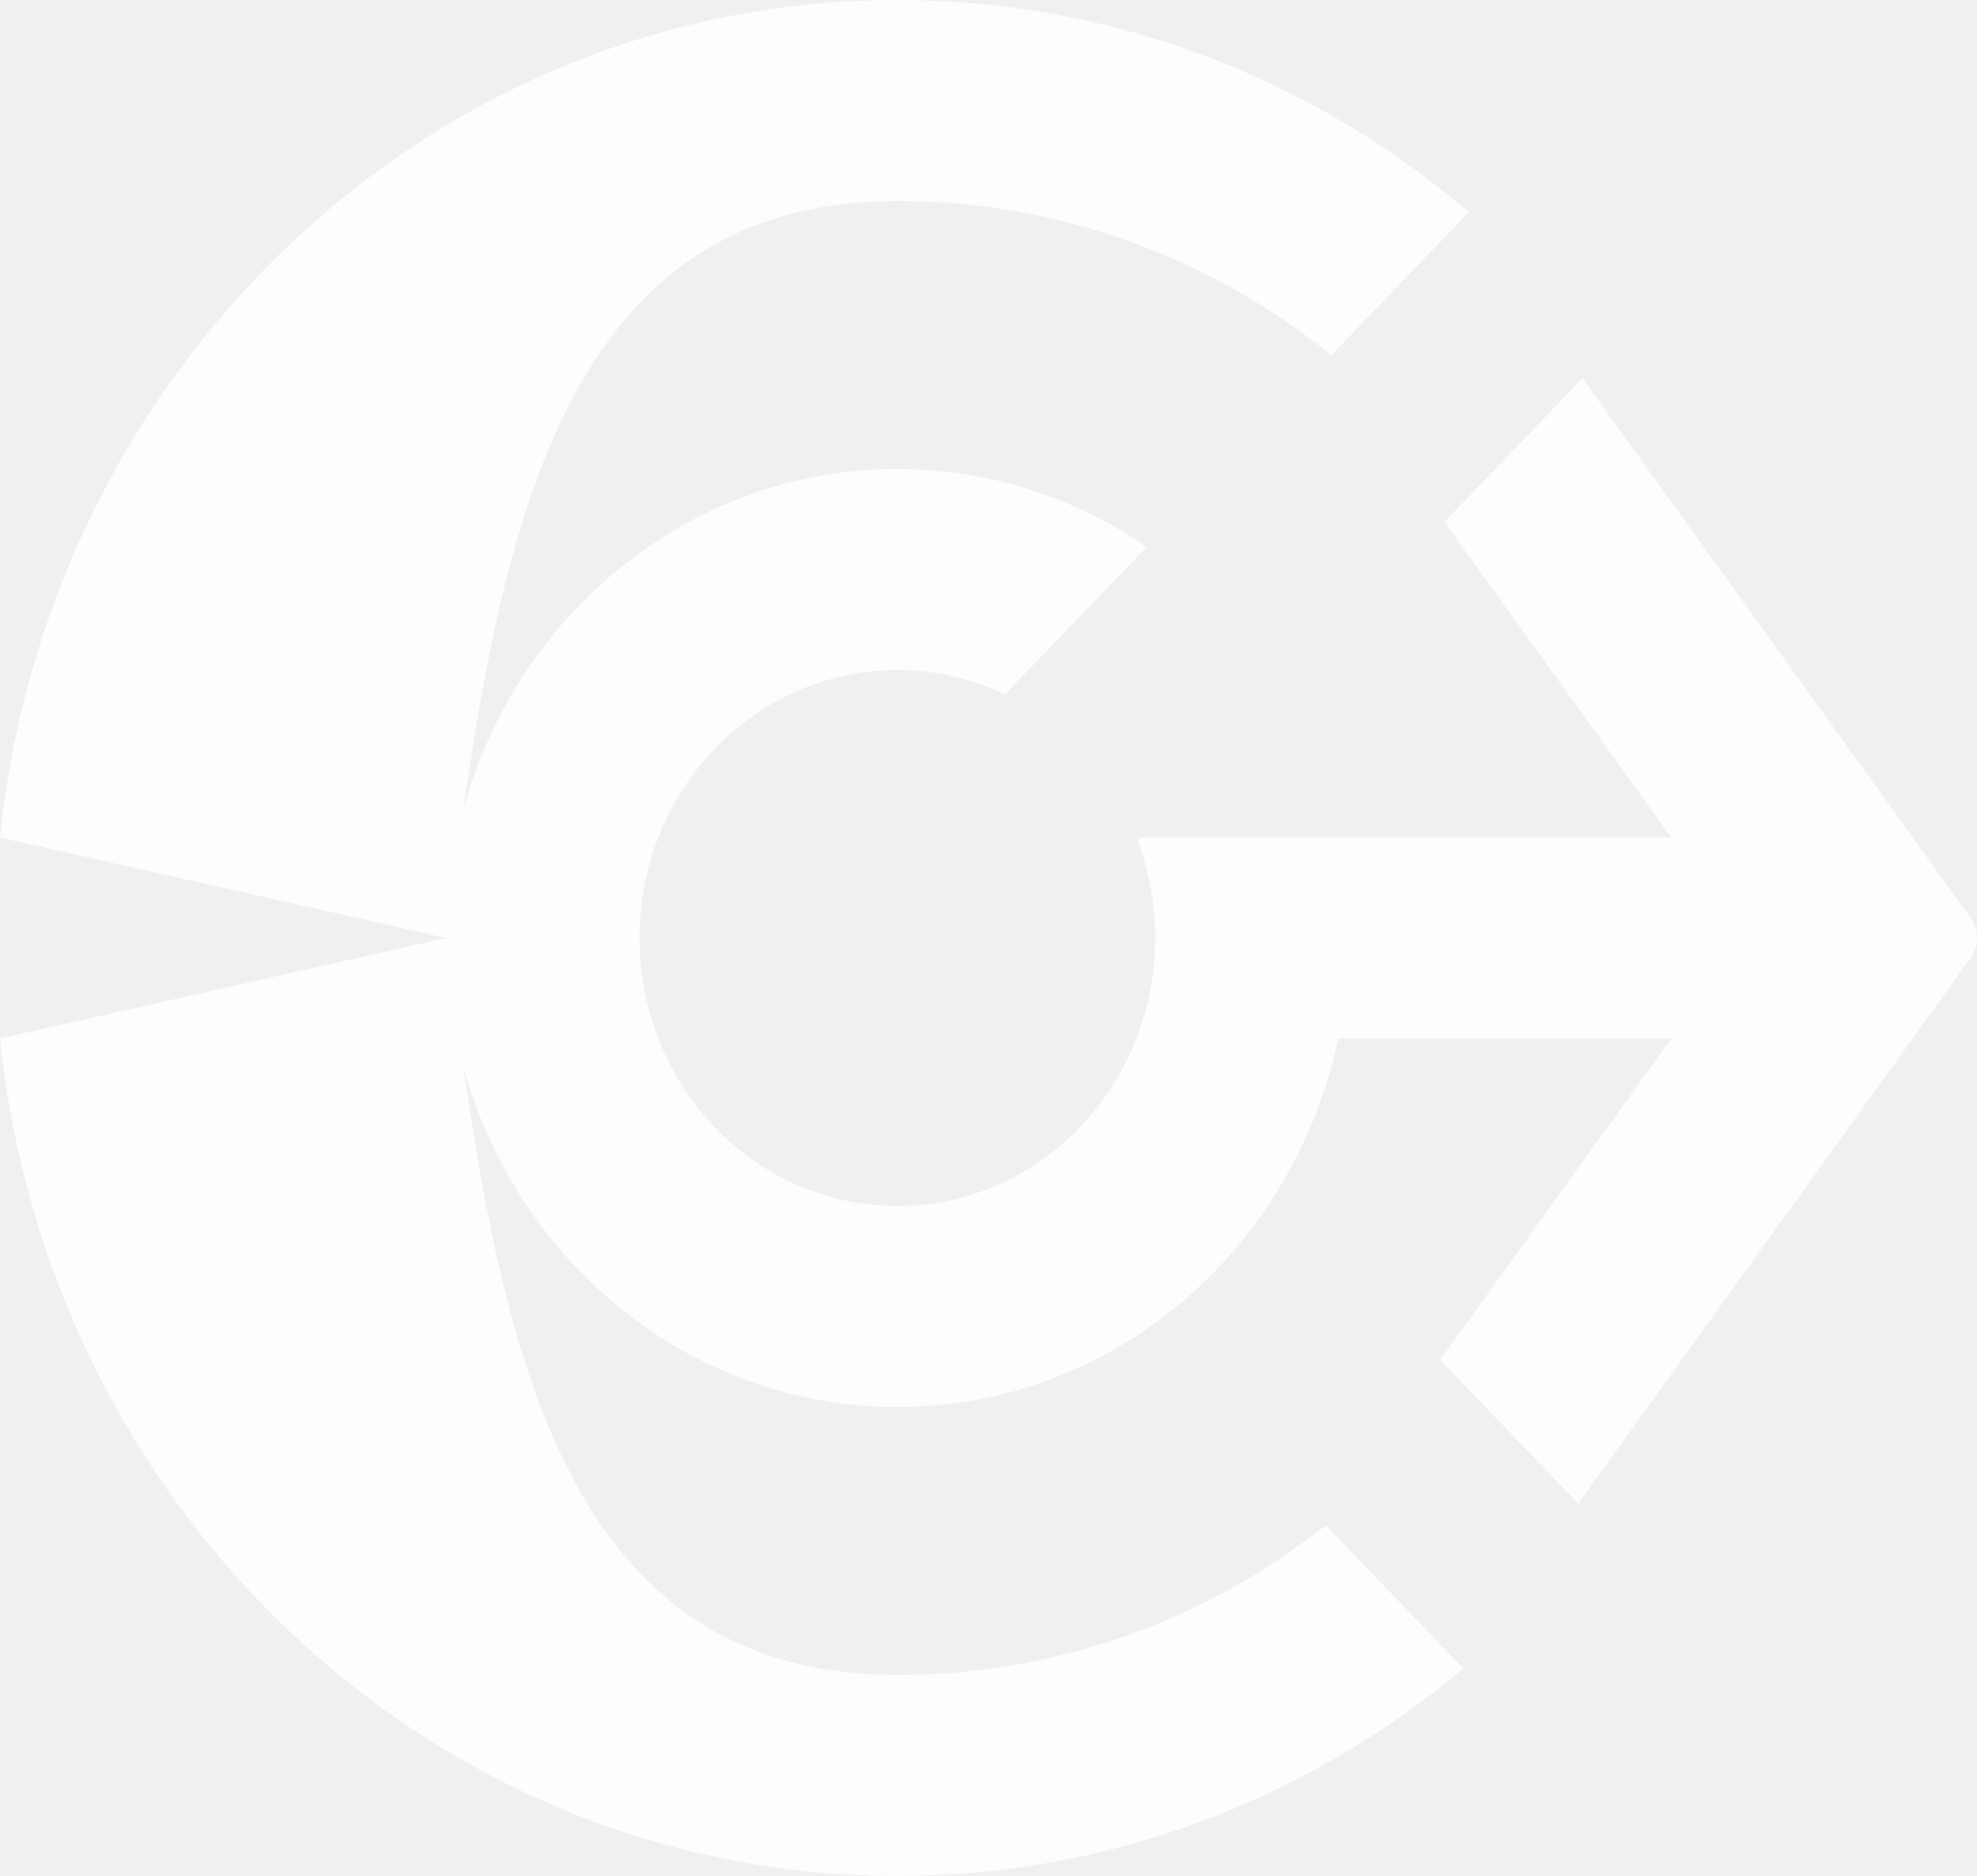
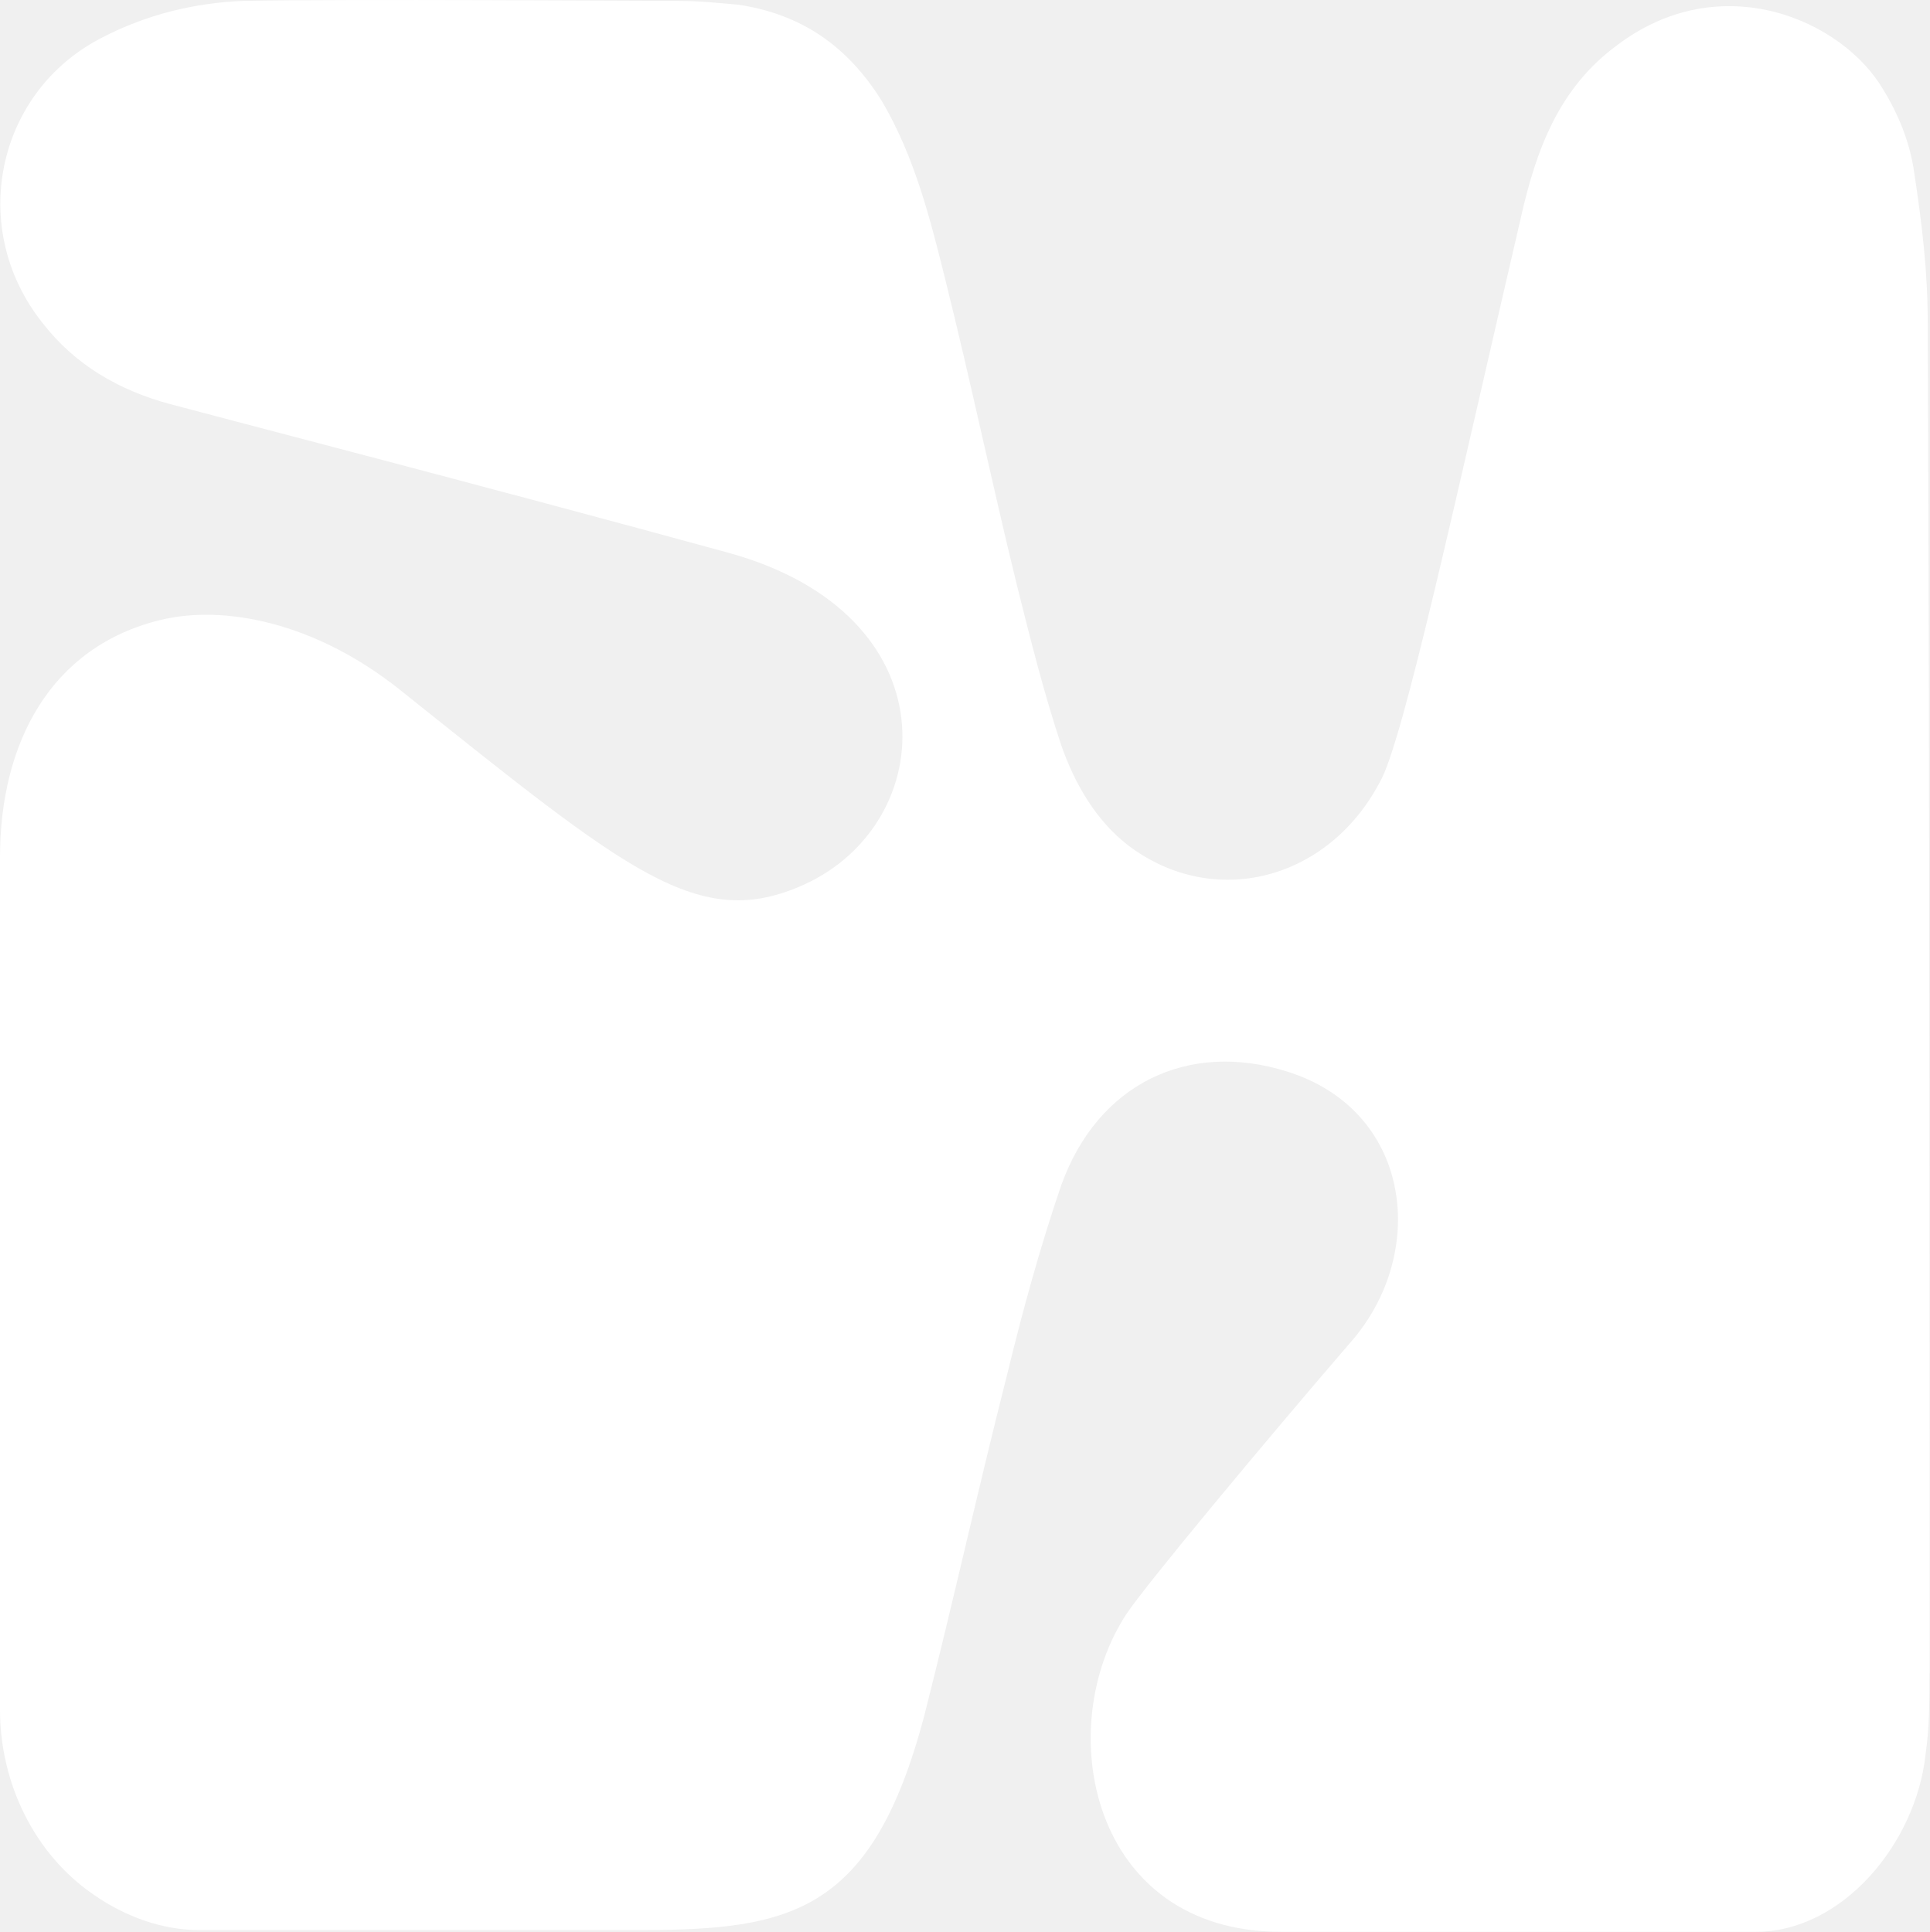
- <svg xmlns="http://www.w3.org/2000/svg" width="332" height="315" viewBox="0 0 332 315" fill="none">
-   <path d="M0 174.375L74.917 157.5C82.837 217.862 90.437 281.25 150.694 281.25C177.726 281.25 202.639 271.903 222.63 256.127L245.761 280.165C219.77 301.943 186.689 315 150.694 315C72.479 315 8.102 253.425 0 174.375Z" fill="#FFFCFC" />
-   <path d="M74.917 157.5C82.837 97.138 90.437 33.75 150.694 33.75C178.154 33.75 203.429 43.395 223.577 59.629L246.684 35.615C220.556 13.369 187.117 0 150.694 0C72.479 0 8.102 61.575 0 140.625L74.917 157.5Z" fill="#FFFCFC" />
-   <path d="M224.727 174.375H280.662L241.836 228.356L265.038 252.469L330.923 160.866C332.359 158.869 332.359 156.128 330.923 154.131L265.756 63.525L242.553 87.638L280.663 140.625H191.567L191.052 141.16C192.952 146.225 193.995 151.736 193.995 157.5C193.995 182.353 174.608 202.5 150.694 202.5C126.779 202.5 107.393 182.353 107.393 157.5C107.393 132.647 126.779 112.5 150.694 112.5C157.144 112.5 163.264 113.965 168.763 116.593L192.567 91.856C180.571 83.574 166.175 78.75 150.694 78.75C108.843 78.75 74.917 114.008 74.917 157.5C74.917 200.992 108.843 236.25 150.694 236.25C186.97 236.25 217.293 209.758 224.727 174.375Z" fill="#FFFCFC" />
+ <svg xmlns="http://www.w3.org/2000/svg" id="Layer_2" data-name="Layer 2" viewBox="0 0 108.62 108.78">
+   <defs>
+     <style>
+       .cls-1 {
+         fill: #fff;
+         stroke-width: 0px;
+       }
+     </style>
+   </defs>
+   <g id="Layer_1-2" data-name="Layer 1">
+     <path class="cls-1" d="M108.62,94.22c0,1.52,0,3.04-.22,4.56-.54,5-4.67,9.99-9.56,9.99h-26.72c-10.75,0-12.93-11.51-8.69-17.92,1.09-1.63,7.49-9.34,12.82-15.53,4.13-5,3.15-12.82-3.8-14.99-5.54-1.74-10.64.65-12.71,6.41-1.19,3.48-2.17,7.06-3.04,10.64-1.63,6.41-3.04,12.82-4.67,19.23-2.93,11.08-7.49,12.06-15.97,12.06H11.19c-2.06,0-4.13-.76-5.87-1.96-3.37-2.28-5.32-6.3-5.32-10.43v-48.01c0-6.41,2.82-11.84,9.02-13.36,3.58-.87,8.69.11,13.47,3.91,12.93,10.32,16.84,13.69,22.81,10.97,7.6-3.48,8.36-15.21-4.34-18.68-13.47-3.69-28.57-7.6-31.39-8.36-2.82-.76-5.32-2.17-7.17-4.56C-1.85,12.87-.22,5.15,5.76,2.11,8.26.81,10.97.16,13.69.05,19.66-.06,35.95.05,38.13.05c1.19,0,2.28.11,3.48.22,3.48.54,6.08,2.28,8.04,5.43,1.85,3.15,2.72,6.63,3.58,10.1,1.41,5.65,2.61,11.41,4.02,17.16.76,3.04,1.52,6.08,2.5,9.02.76,2.17,1.96,4.24,3.8,5.65,4.78,3.58,11.19,1.96,14.12-3.58,1.3-2.17,4.34-16.29,7.93-31.72.87-3.91,2.17-7.39,5.43-9.78,5.87-4.45,12.71-1.41,14.99,2.5.87,1.41,1.52,3.04,1.74,4.67.43,2.82.76,5.54.76,8.36.11,23.14.11,65.28.11,76.14Z" />
+   </g>
</svg>
